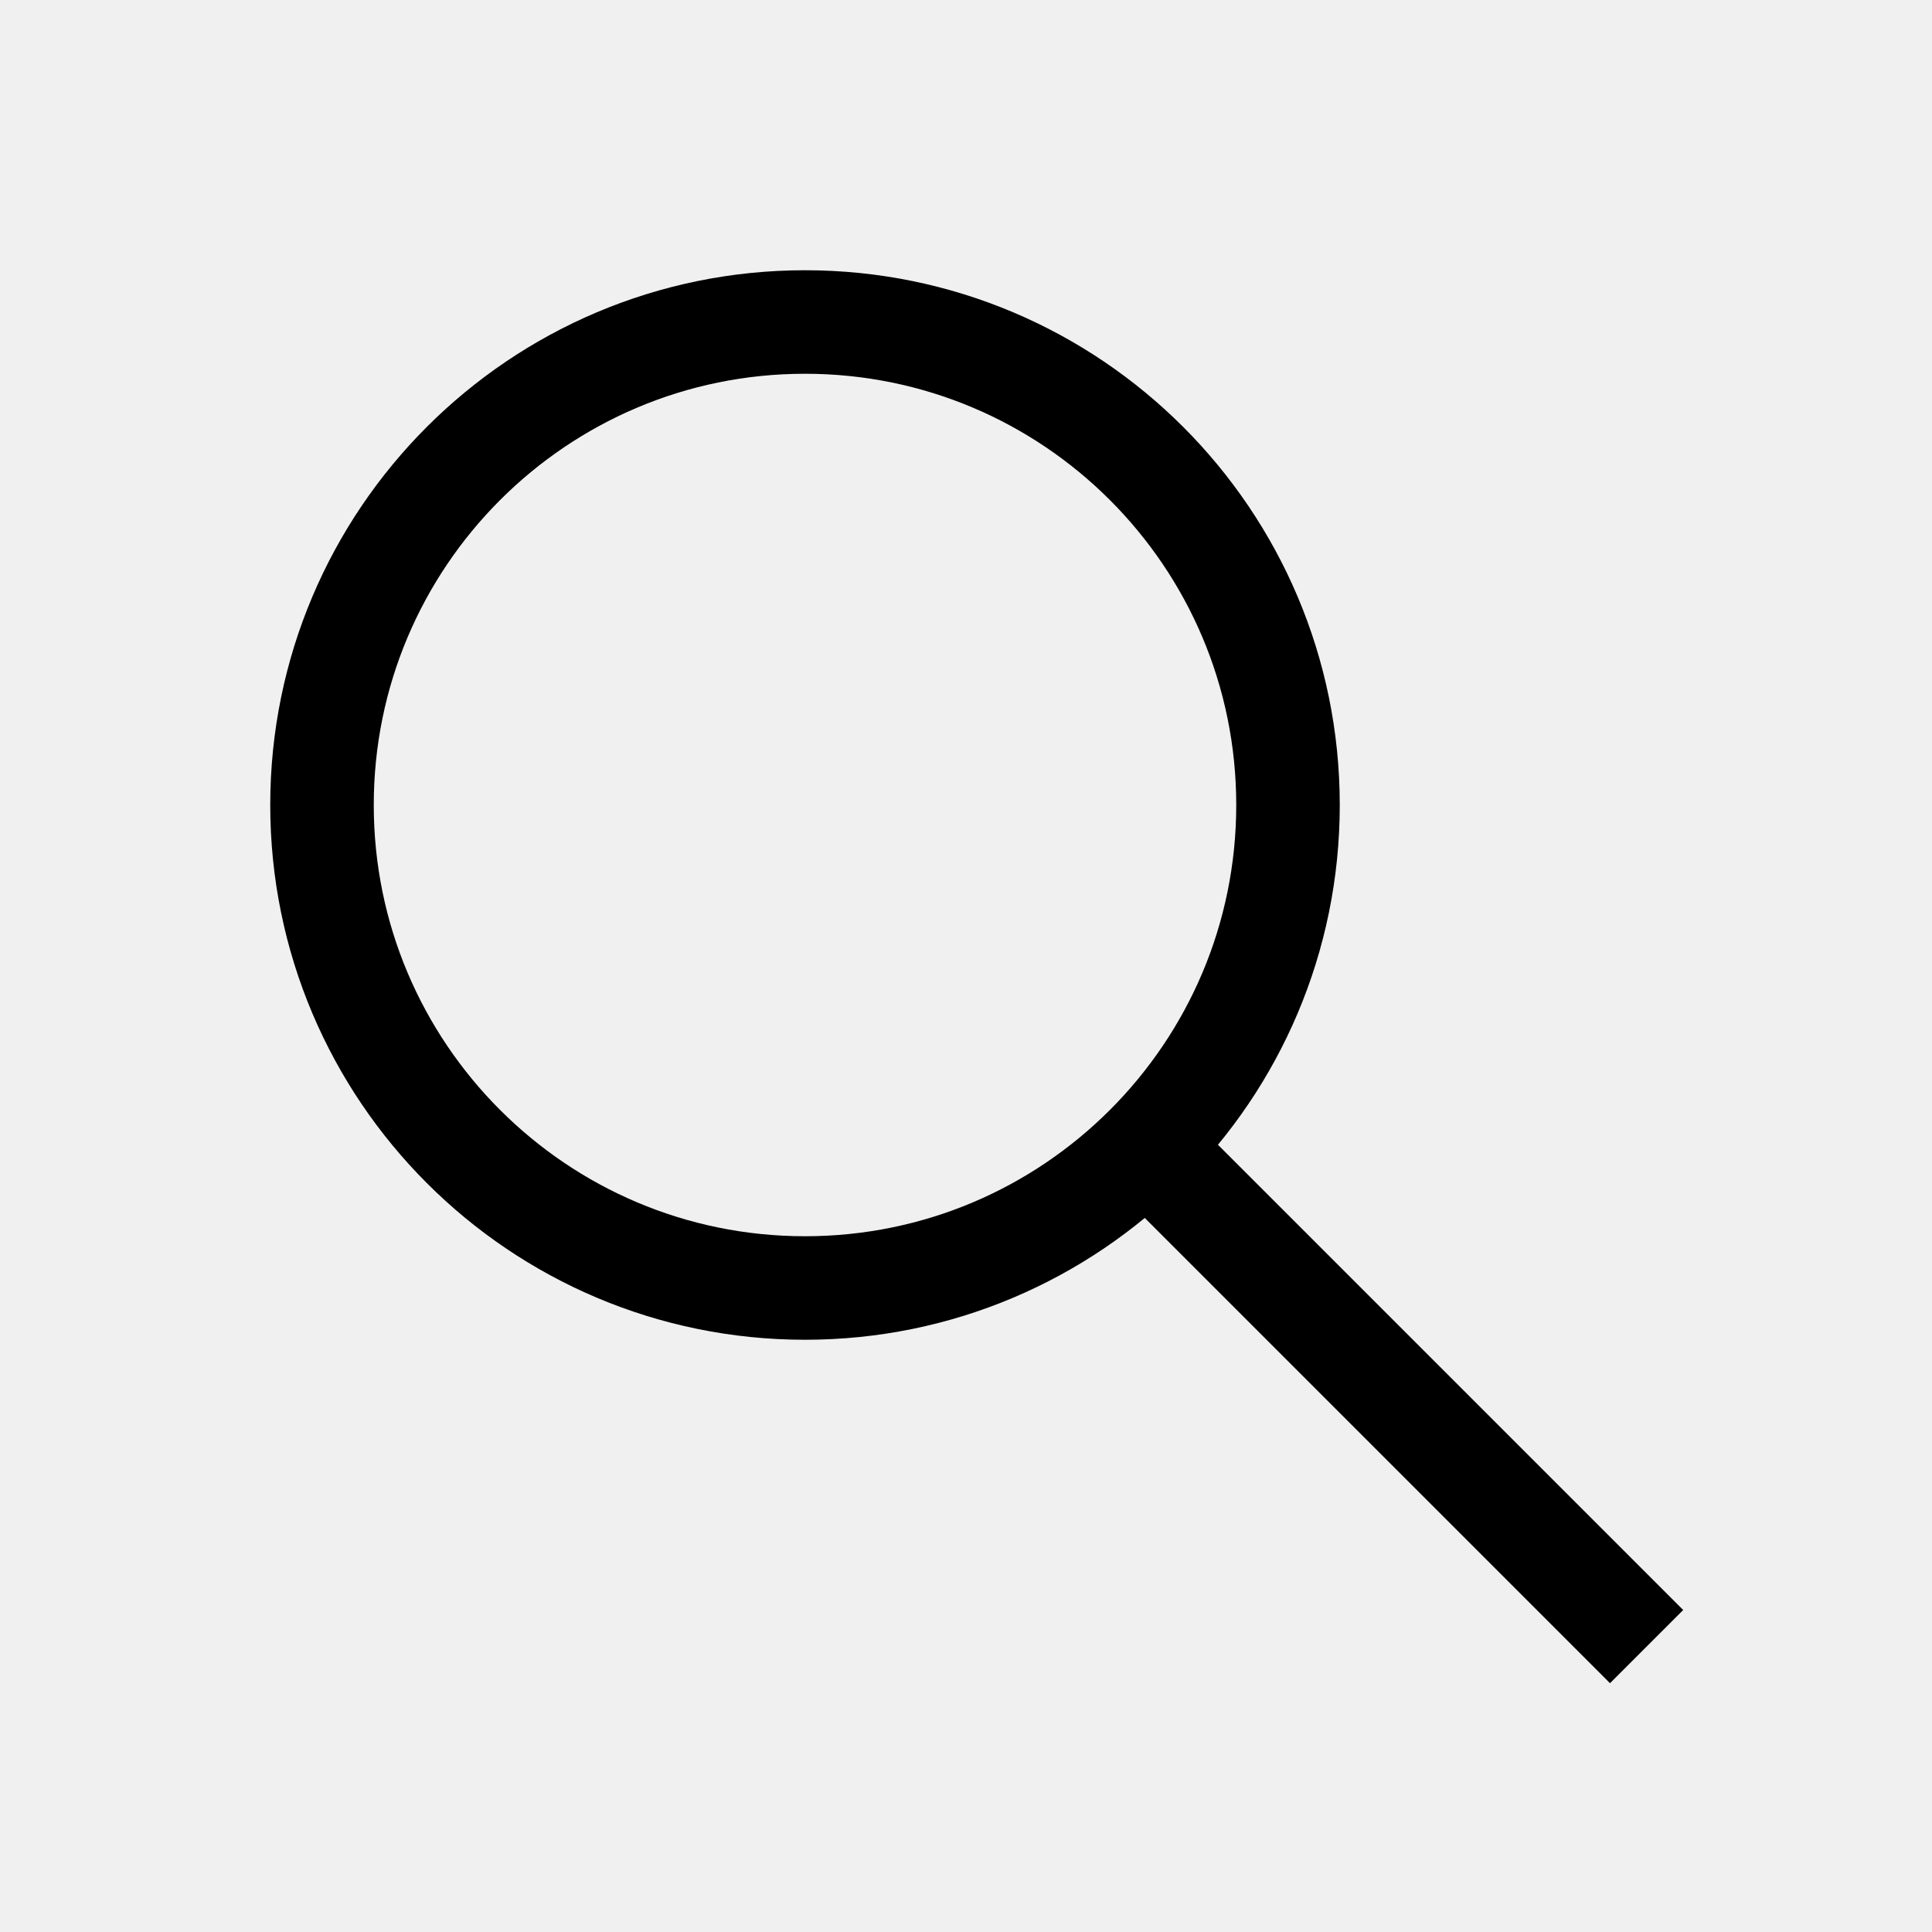
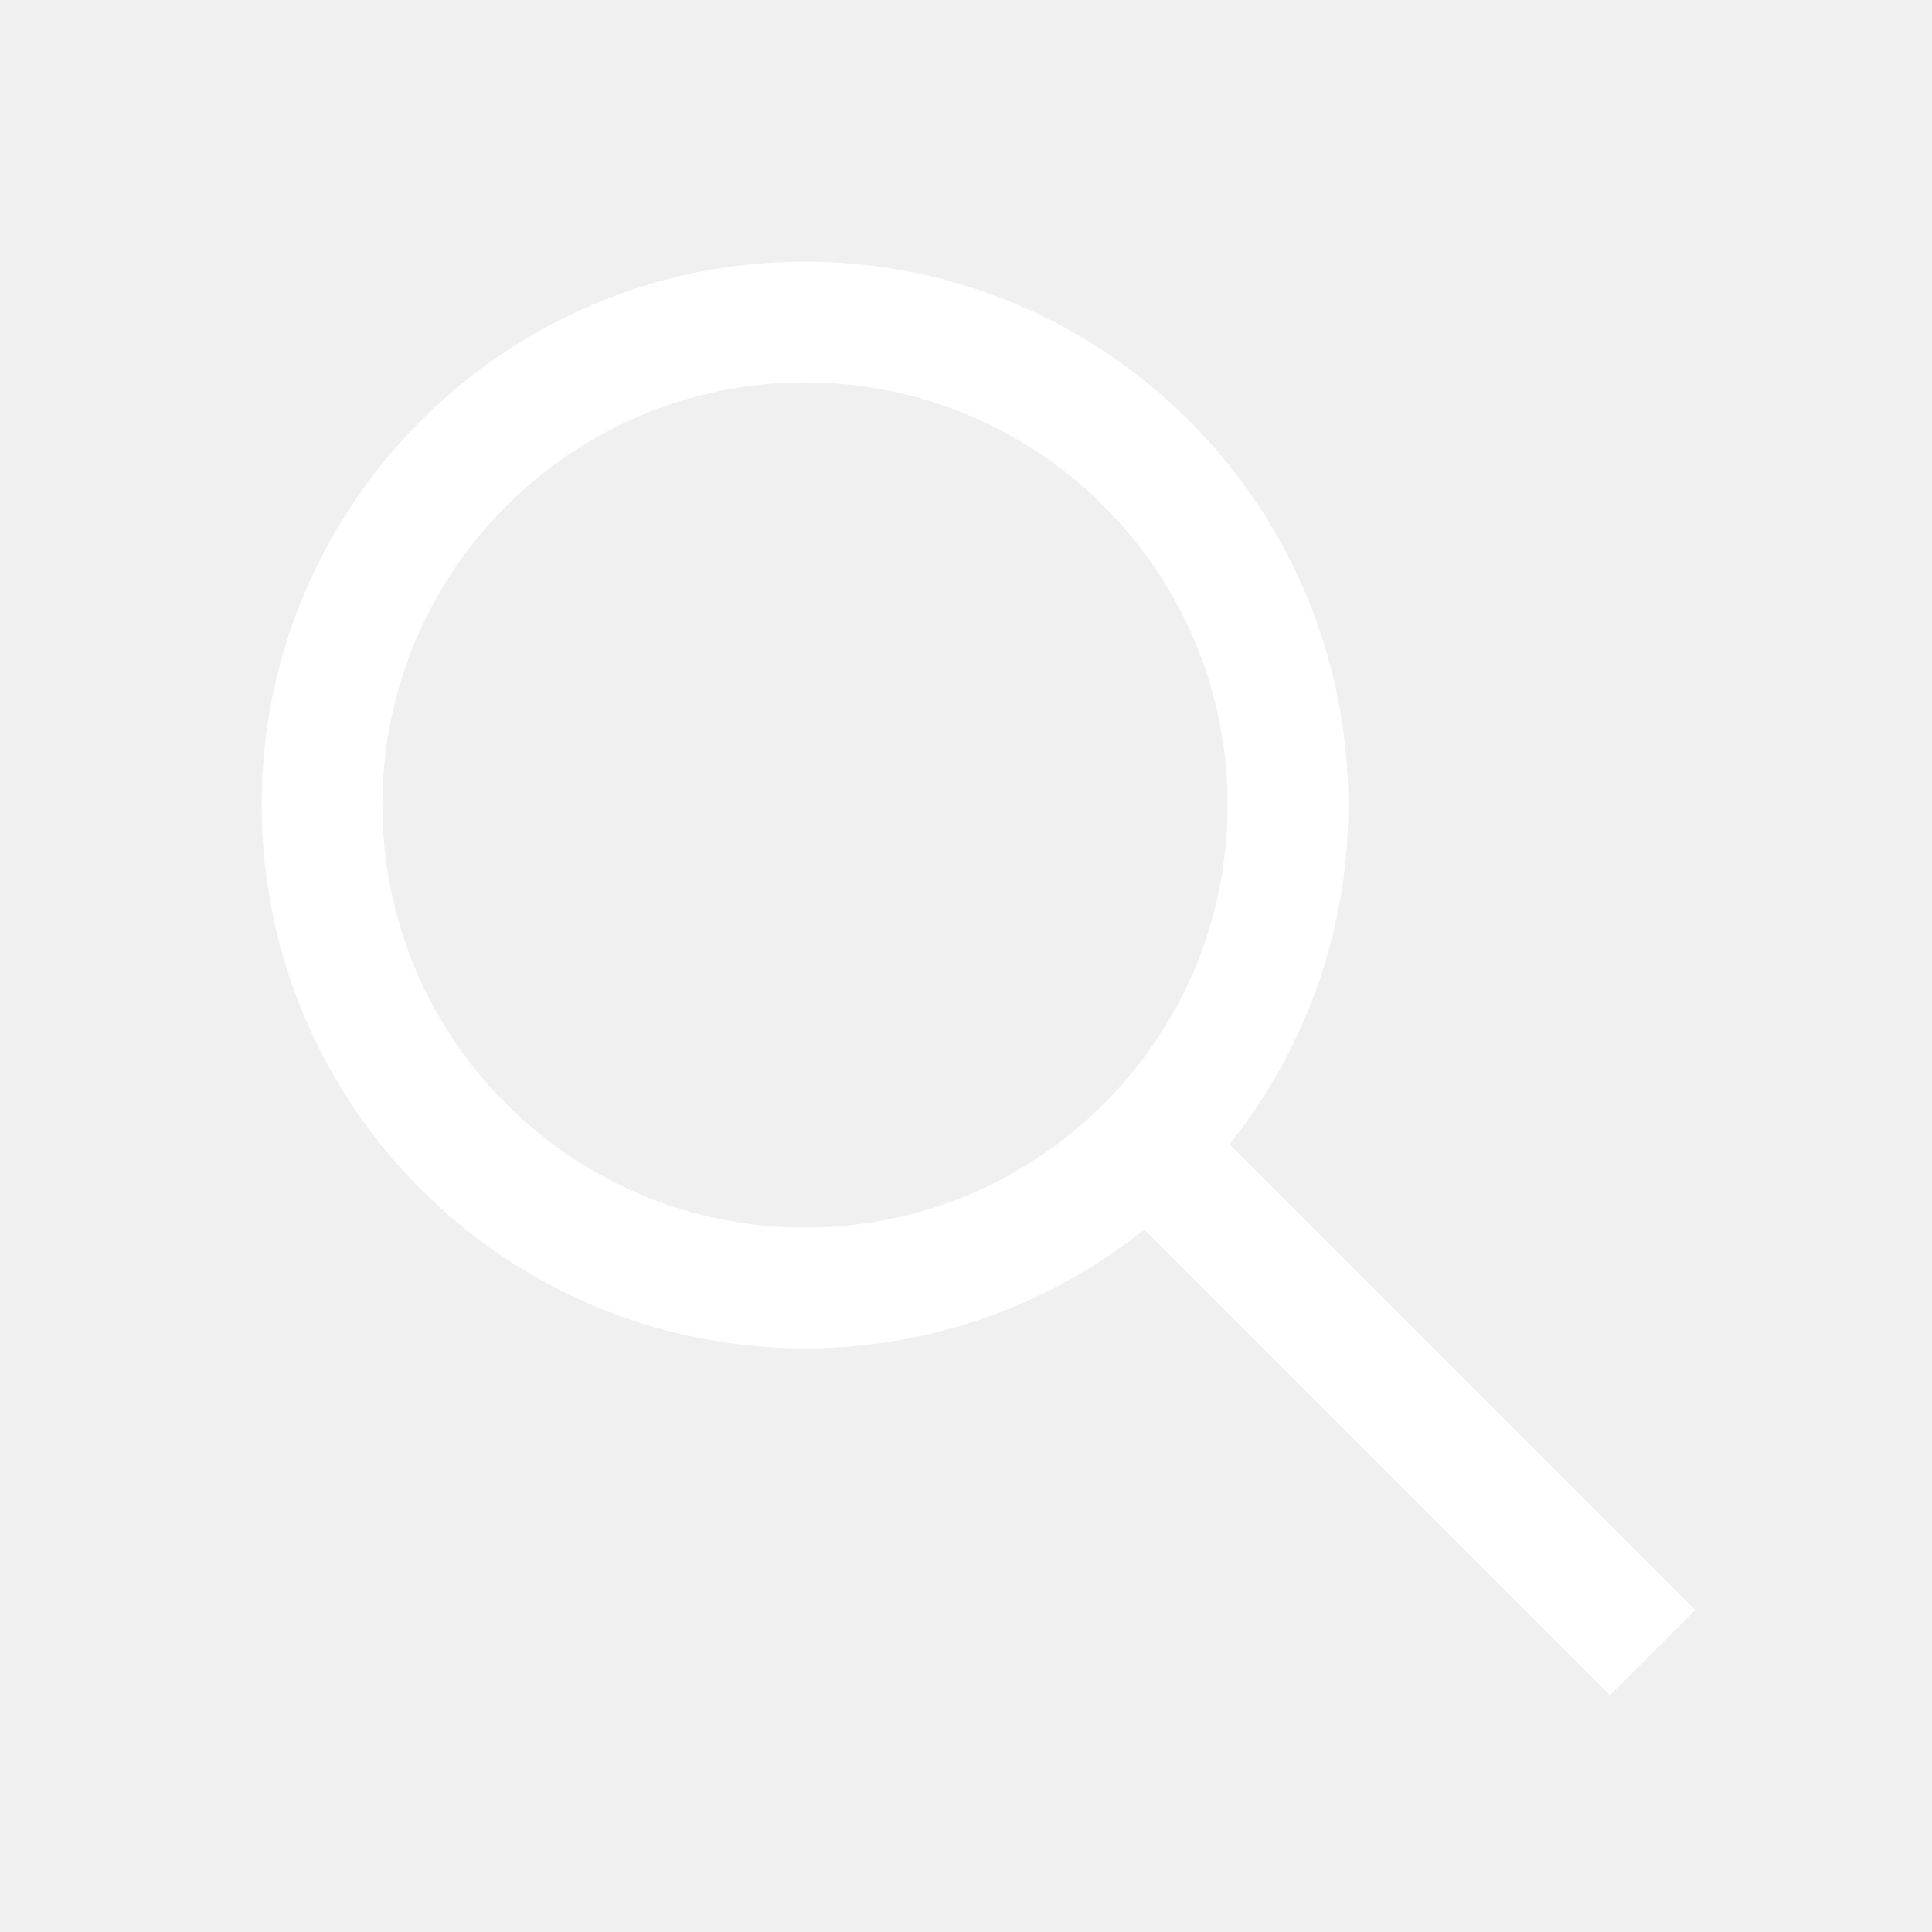
- <svg xmlns="http://www.w3.org/2000/svg" role="img" width="56px" height="56px" viewBox="0 0 24 24" aria-labelledby="searchIconTitle" stroke="#000" stroke-width="1.286" stroke-linecap="square" stroke-linejoin="miter" fill="none" color="#000">
+ <svg xmlns="http://www.w3.org/2000/svg" role="img" width="48px" height="48px" viewBox="0 0 24 24" aria-labelledby="searchIconTitle" stroke="#fff" stroke-width="1.5" stroke-linecap="square" stroke-linejoin="miter" fill="none" color="#fff">
  <path d="M14.412,14.412 L20,20" />
  <circle cx="10" cy="10" r="6" />
</svg>
